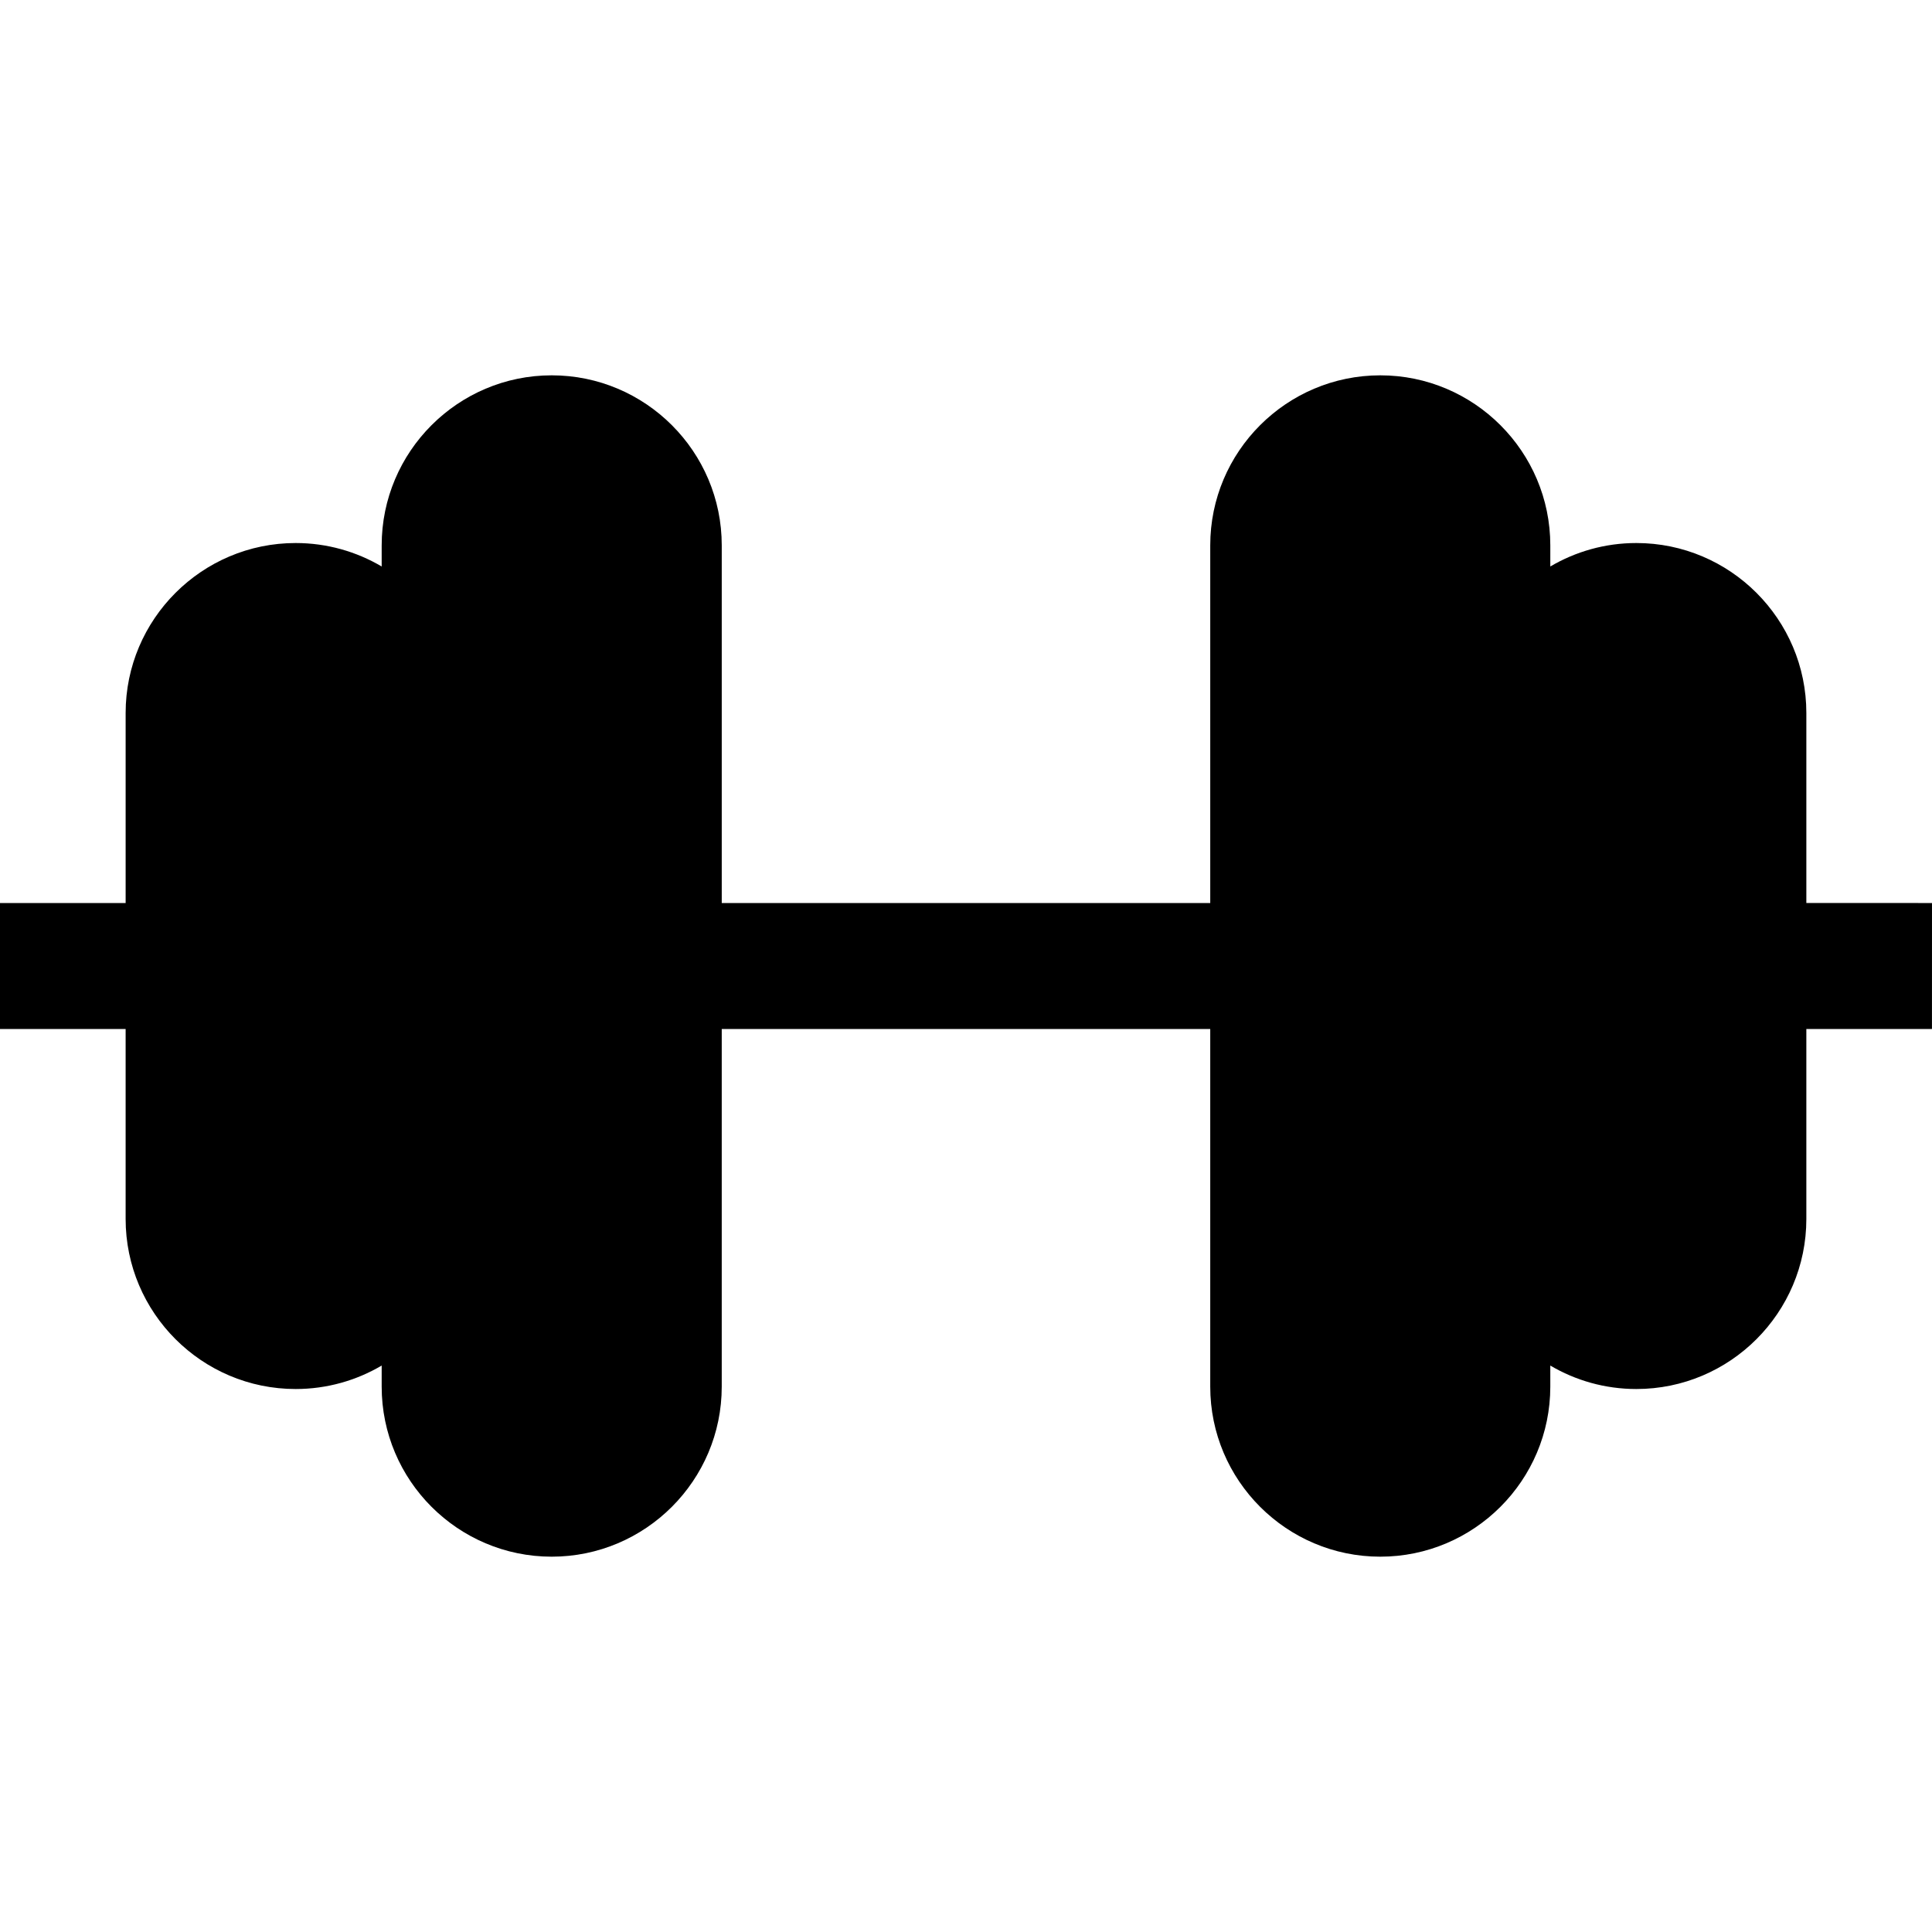
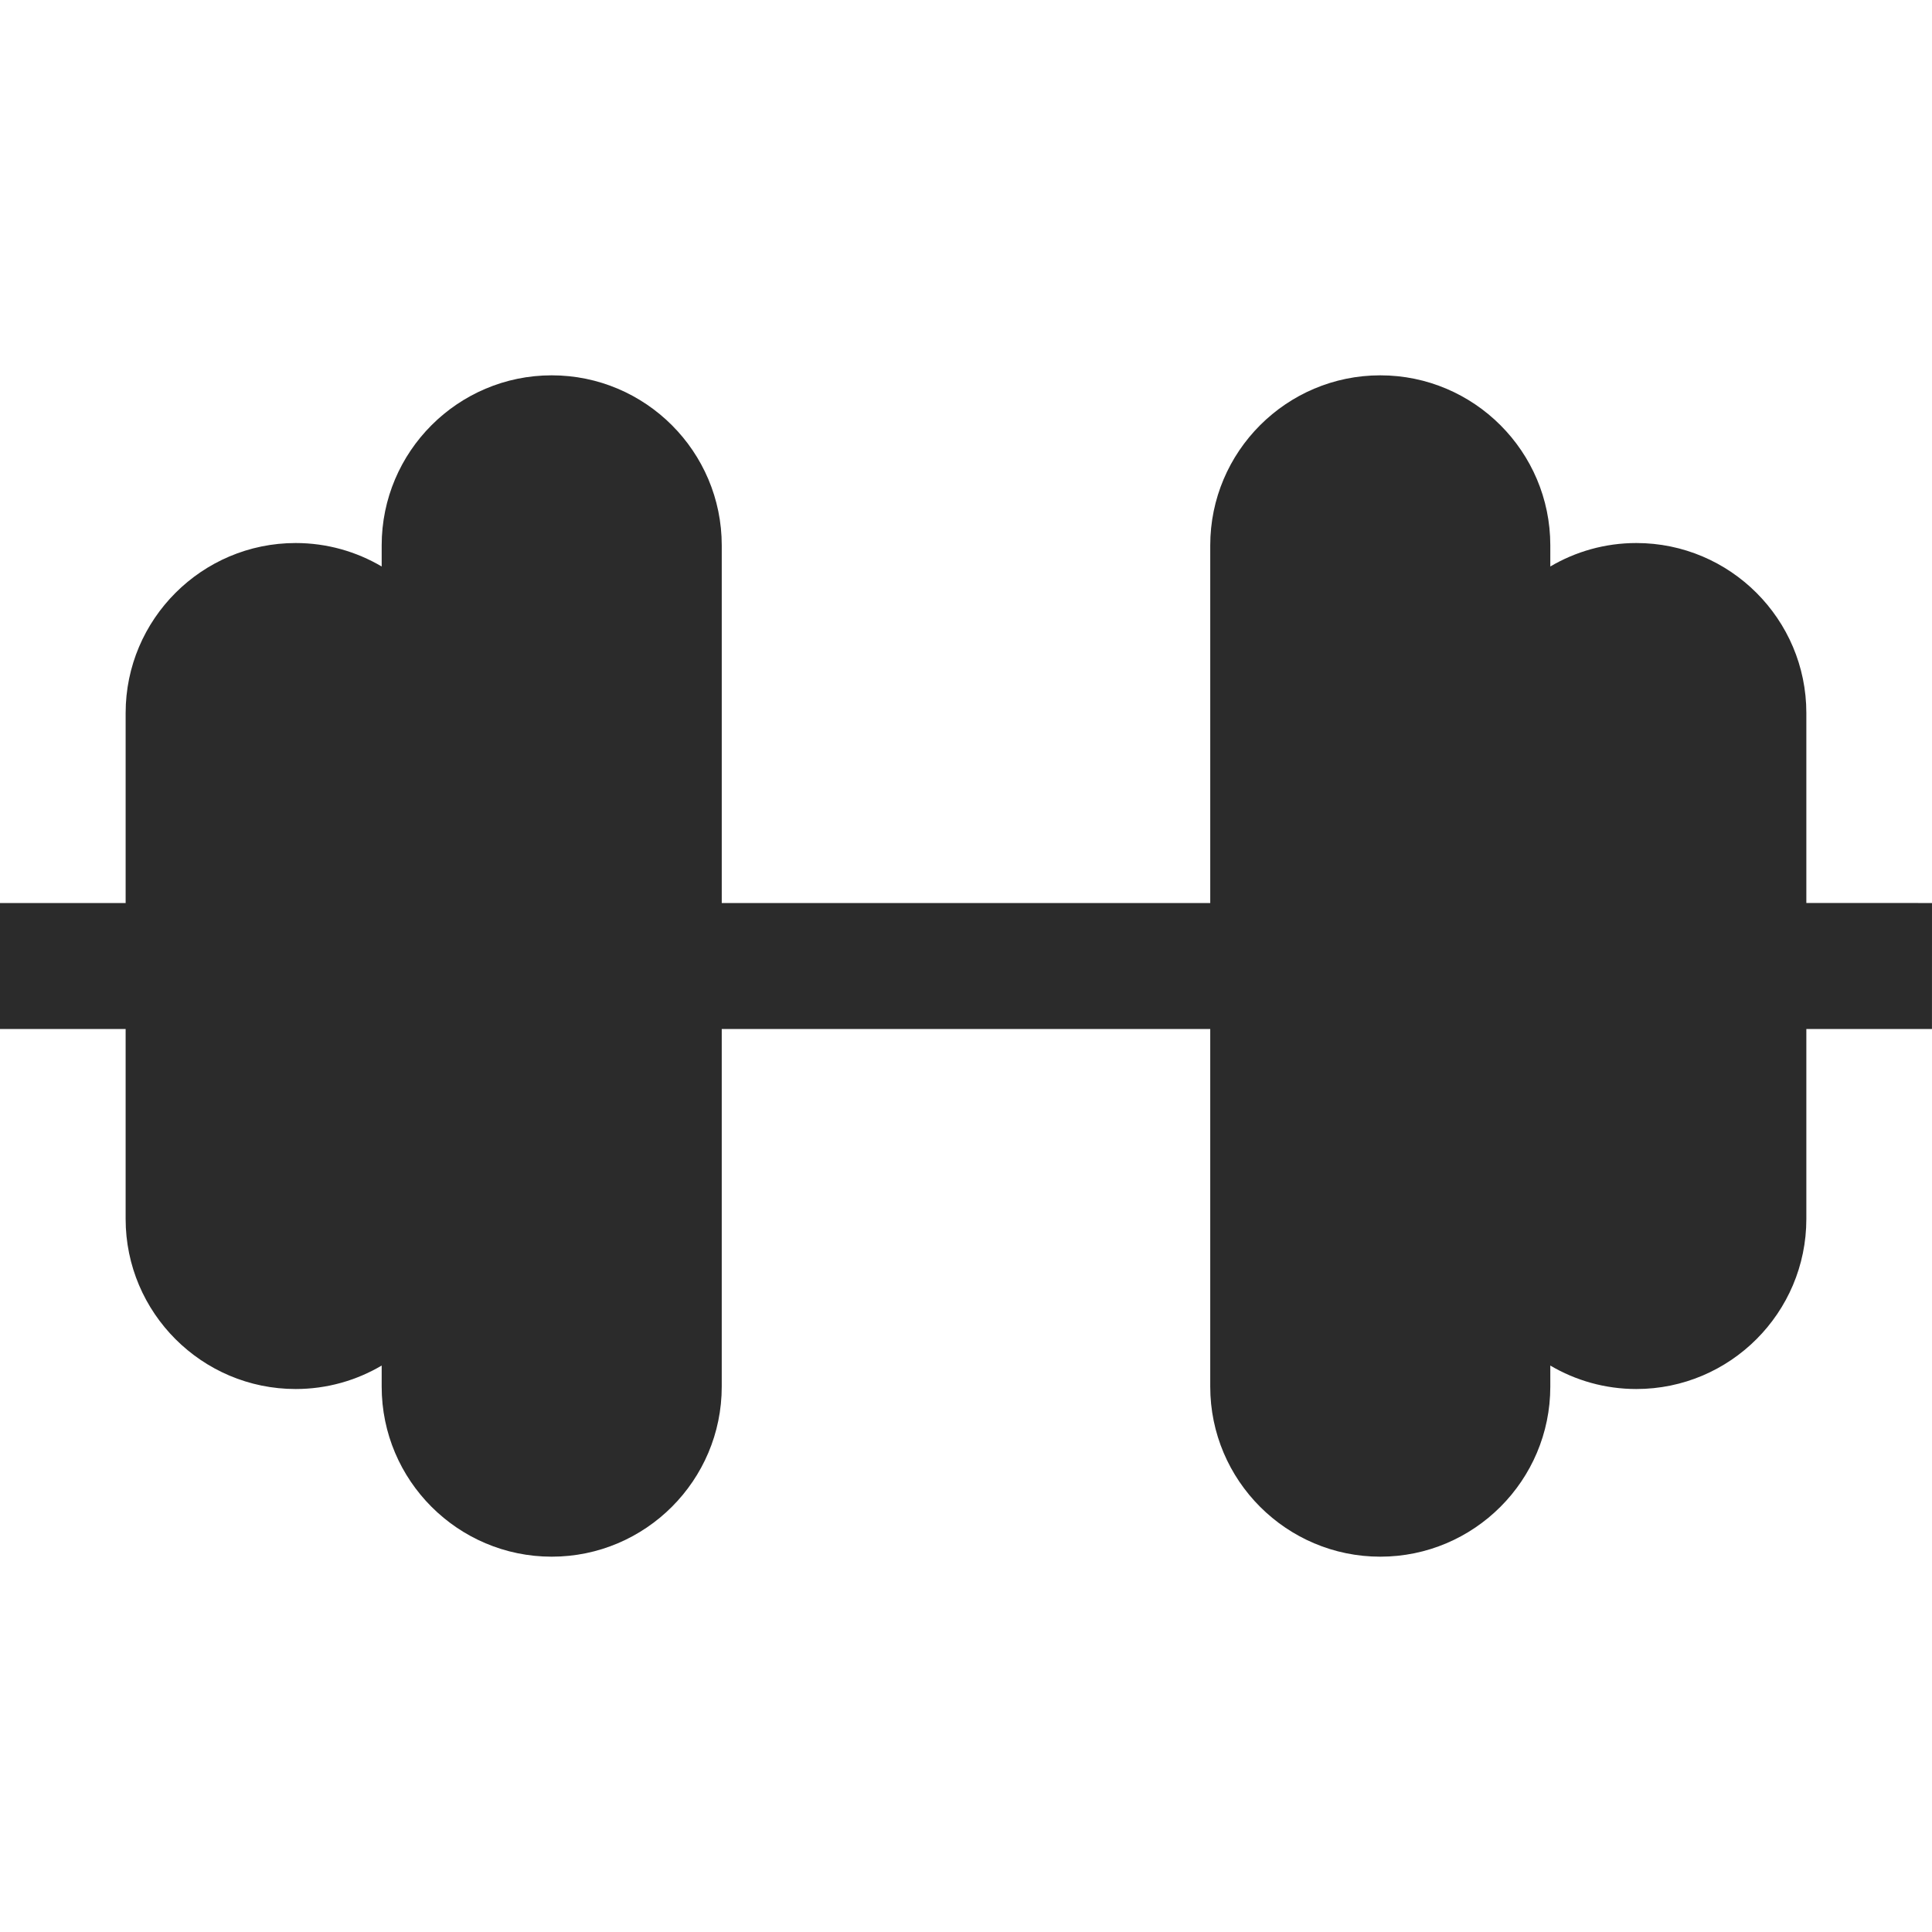
- <svg xmlns="http://www.w3.org/2000/svg" fill="#000000" height="800px" width="800px" version="1.1" id="Layer_1" viewBox="0 0 512 512" xml:space="preserve">
+ <svg xmlns="http://www.w3.org/2000/svg" fill="#2b2b2b" height="800px" width="800px" version="1.1" id="Layer_1" viewBox="0 0 512 512" xml:space="preserve">
  <g>
    <g>
      <path d="M478.701,239.302v-50.35c0-24.837-20.21-45.044-45.055-45.044c-8.315,0-16.106,2.273-22.799,6.215v-5.591    c0-24.85-20.214-45.066-45.06-45.066s-45.06,20.216-45.06,45.066v94.778H191.27v-94.778c0-24.85-20.215-45.066-45.061-45.066    s-45.06,20.216-45.06,45.066v5.591c-6.694-3.942-14.484-6.215-22.799-6.215c-24.843,0-45.055,20.206-45.055,45.044v50.358H0    v33.391h33.294v50.337c0,24.85,20.21,45.066,45.055,45.066c8.315,0,16.106-2.273,22.799-6.217v5.583    c0,24.85,20.214,45.066,45.06,45.066s45.061-20.216,45.061-45.066v-94.768h129.457v94.768c0,24.85,20.214,45.066,45.06,45.066    s45.06-20.216,45.06-45.066v-5.583c6.694,3.945,14.484,6.217,22.799,6.217c24.843,0,45.055-20.216,45.055-45.066v-50.345    l33.29,0.008l0.01-33.391L478.701,239.302z" />
    </g>
  </g>
</svg>
